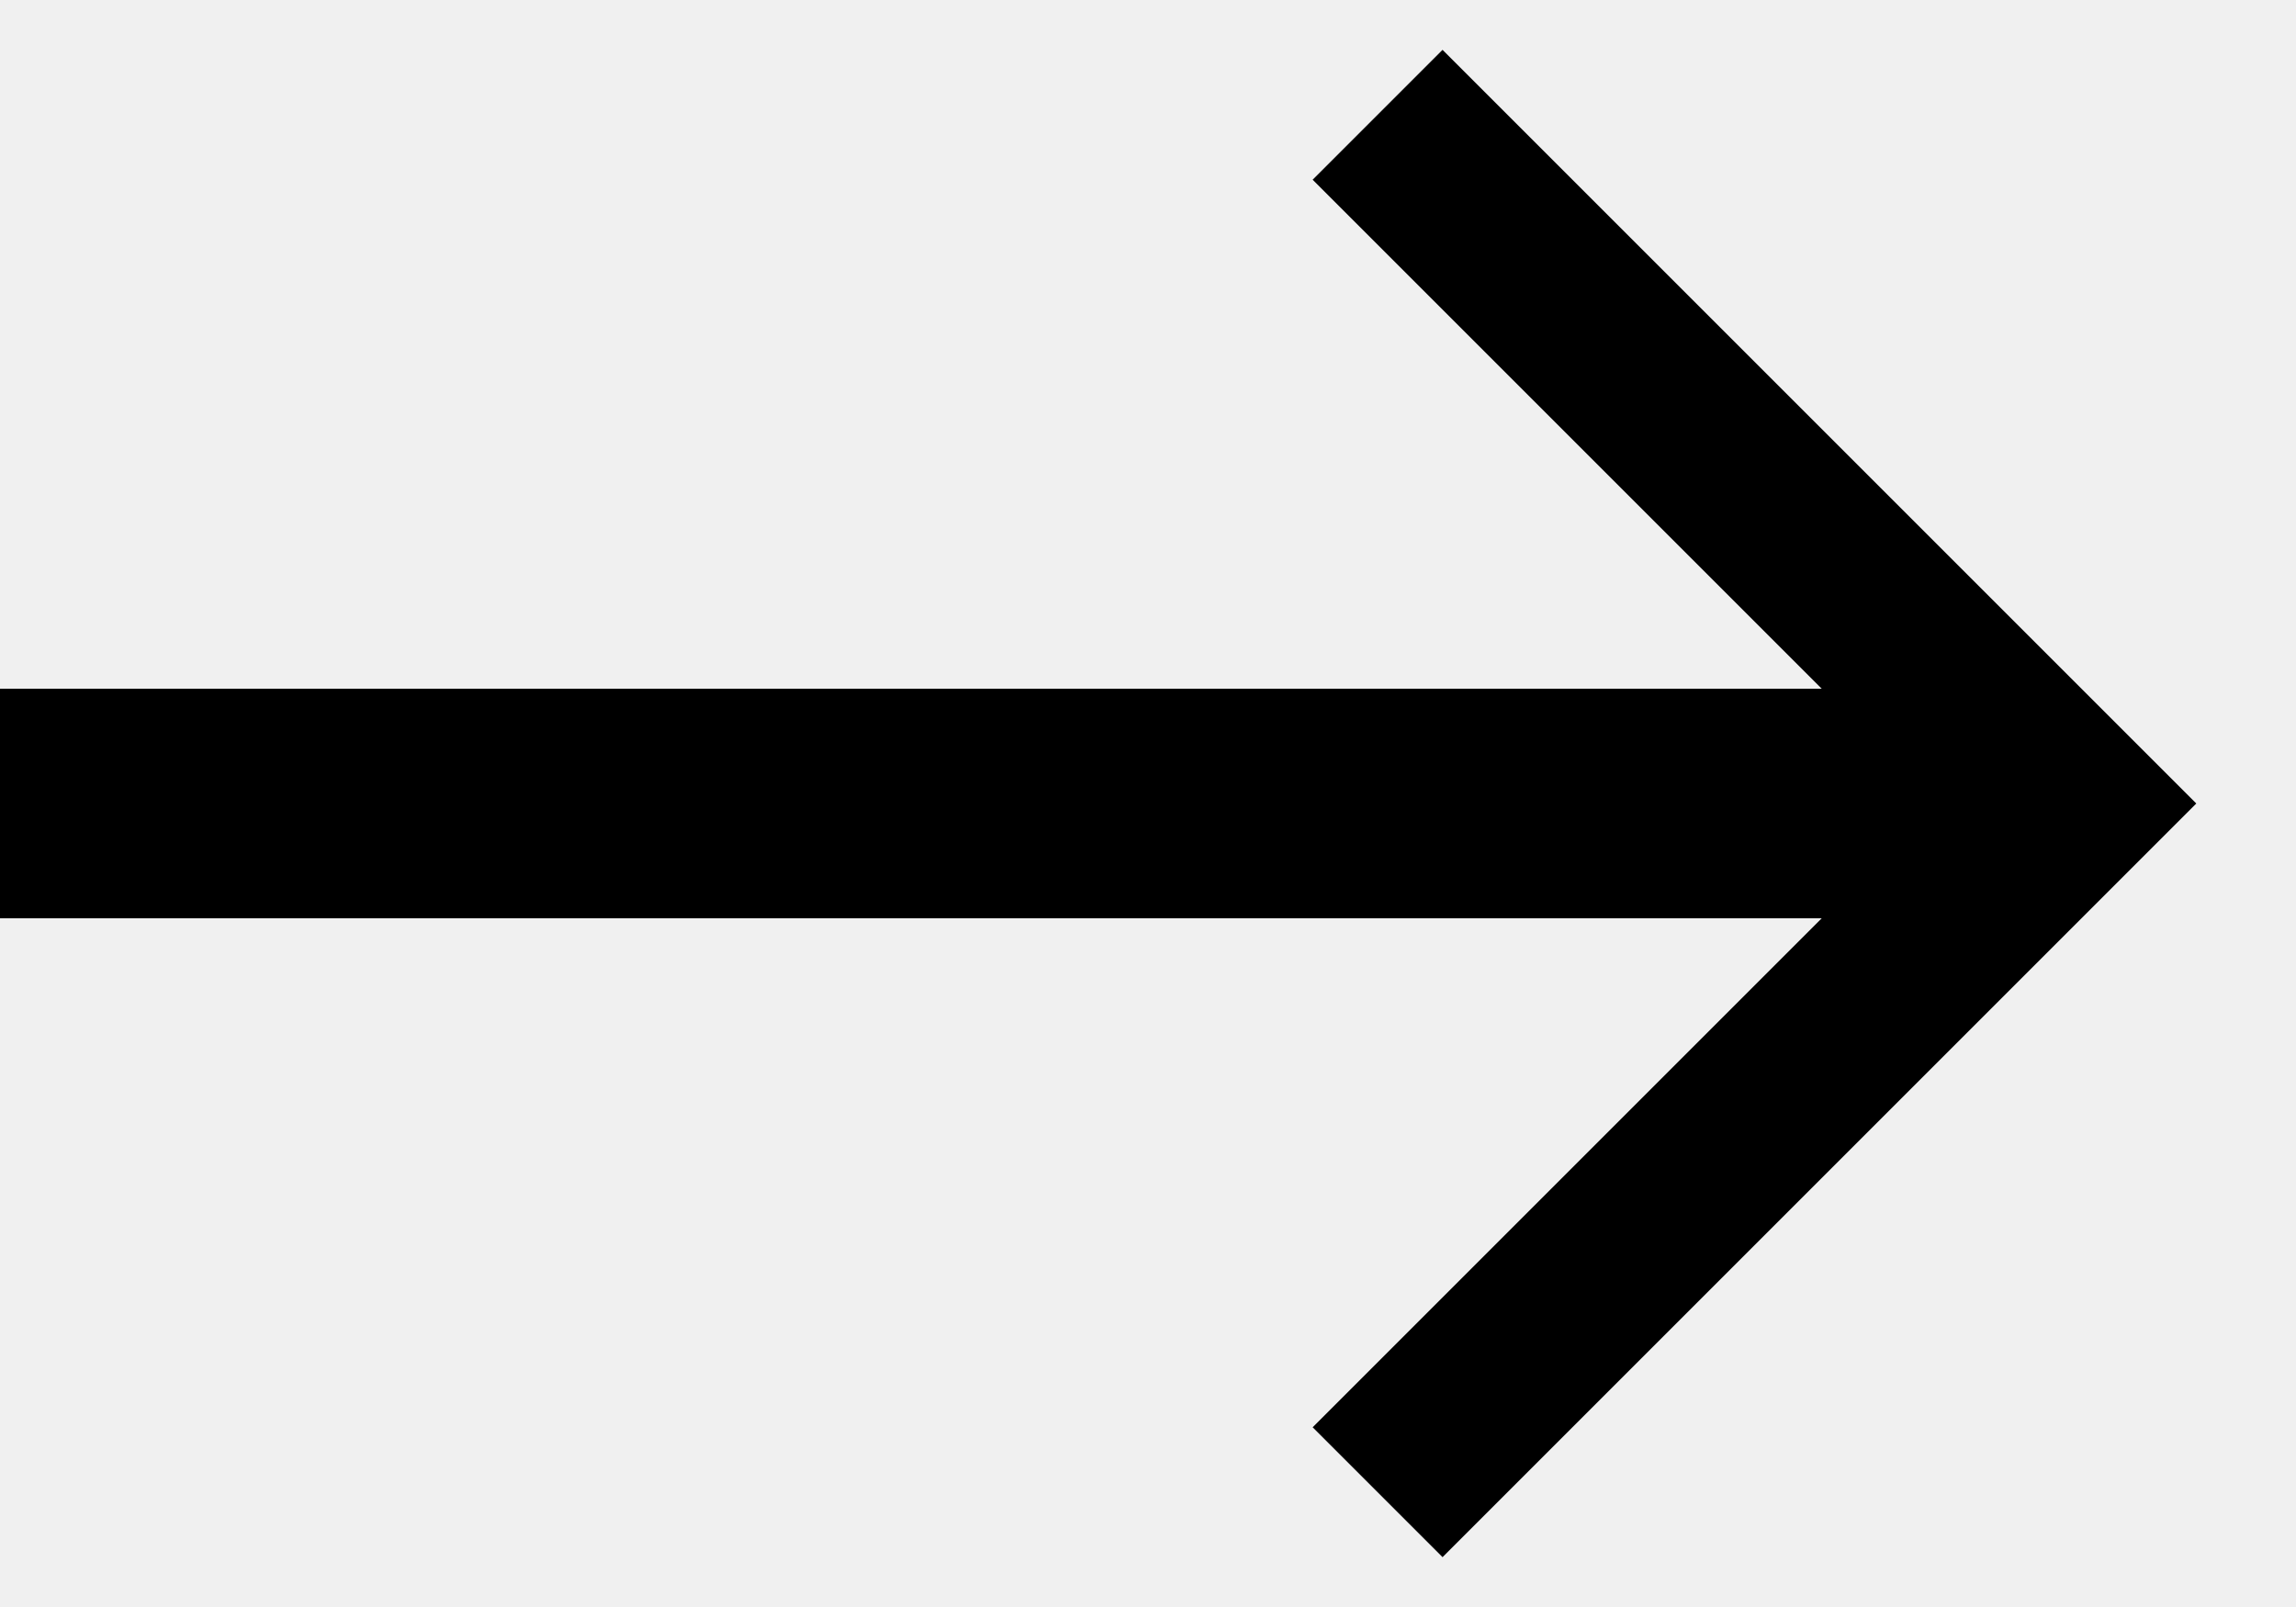
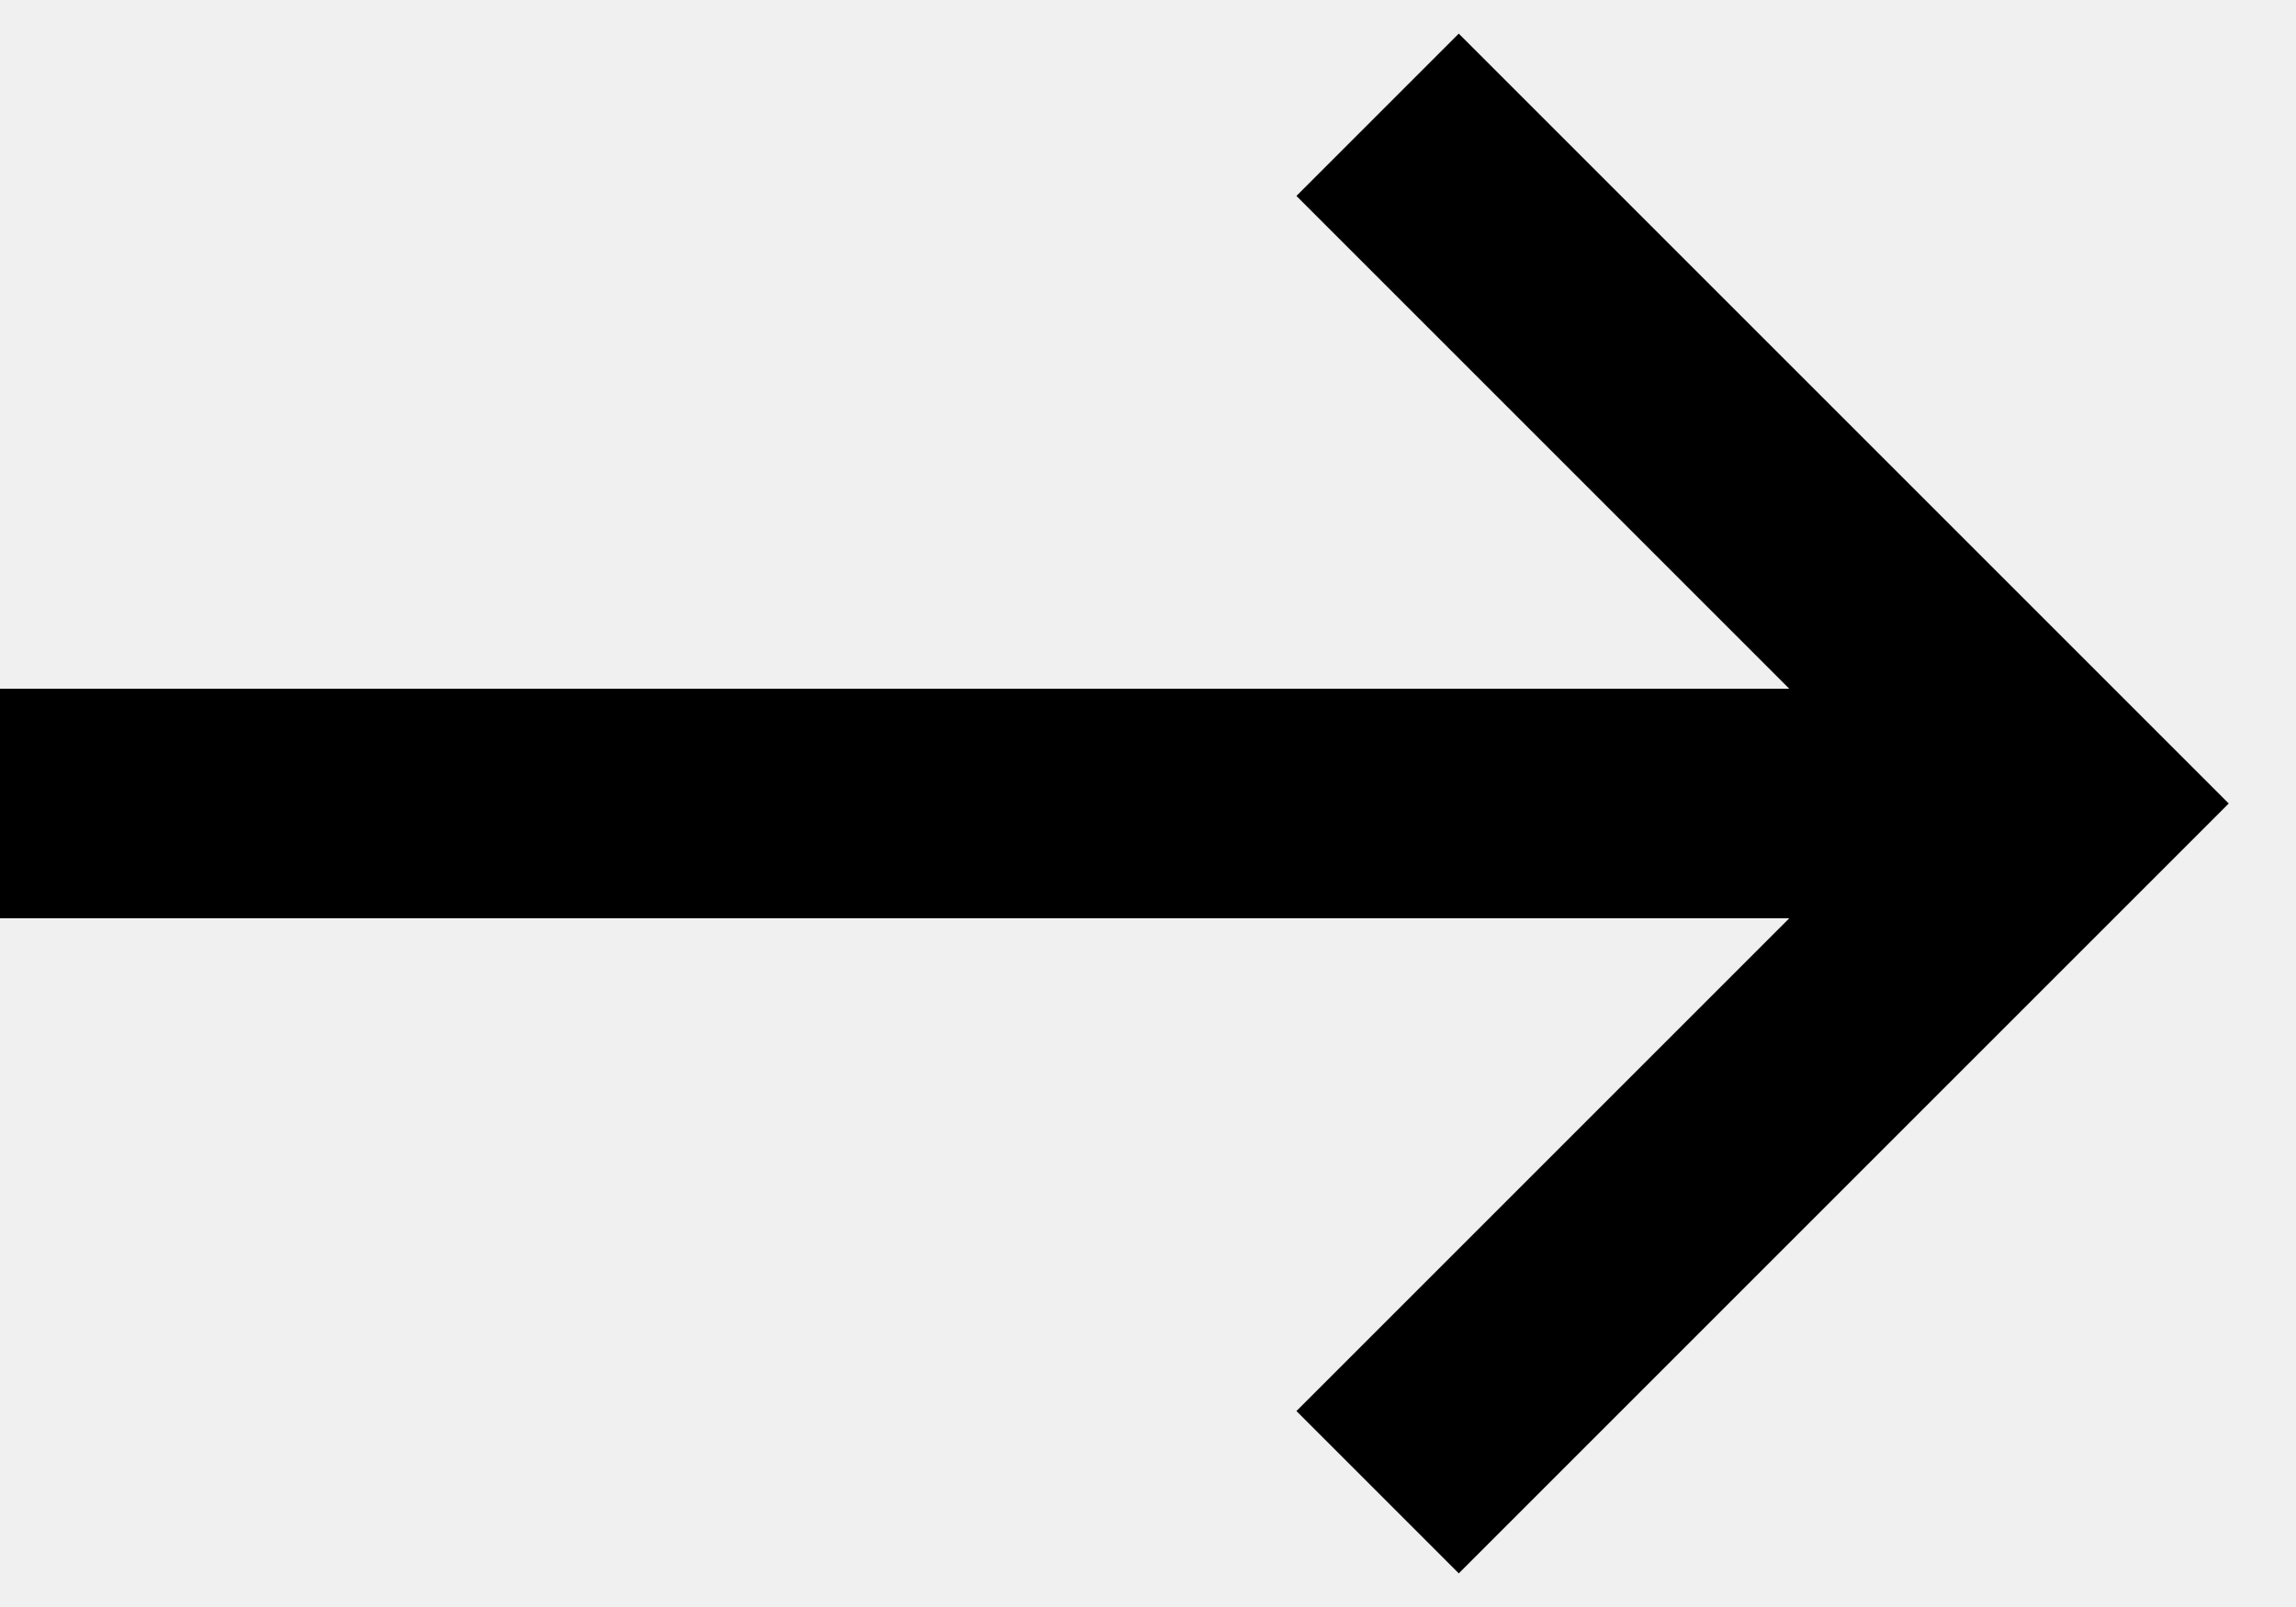
<svg xmlns="http://www.w3.org/2000/svg" version="1.1" id="Layer_1" x="0px" y="0px" width="20px" height="14px" viewBox="0 0 20 14" enable-background="new 0 0 20 14" xml:space="preserve">
  <g>
    <g>
-       <path fill="#FFFFFF" d="M-291-50c0,1.1-0.9,2-2,2h-22c-1.1,0-2-0.9-2-2v-17c0-1.1,0.9-2,2-2h5c1.1,0,2.225,0.45,2.5,1s1.4,1,2.5,1    h12c1.1,0,2,0.9,2,2V-50z" />
+       <path fill="#FFFFFF" d="M-129-170c0,1.1-0.9,2-2,2h-22c-1.1,0-2-0.9-2-2v-17c0-1.1,0.9-2,2-2h5c1.1,0,2.225,0.45,2.5,1    s1.4,1,2.5,1h12c1.1,0,2,0.9,2,2V-170z" />
      <g>
-         <path fill="#CCCCCC" d="M-310-68c0.805,0,1.495,0.315,1.606,0.447C-307.884-66.533-306.3-66-305-66h12c0.551,0,1,0.449,1,1v15     c0,0.551-0.449,1-1,1h-22c-0.551,0-1-0.449-1-1v-17c0-0.551,0.449-1,1-1H-310 M-310-69h-5c-1.1,0-2,0.9-2,2v17c0,1.1,0.9,2,2,2     h22c1.1,0,2-0.9,2-2v-15c0-1.1-0.9-2-2-2h-12c-1.1,0-2.225-0.45-2.5-1S-308.9-69-310-69L-310-69z" />
+         <path fill="#CCCCCC" d="M-148-188c0.805,0,1.495,0.315,1.606,0.447c0.51,1.019,2.094,1.553,3.395,1.553h12c0.551,0,1,0.449,1,1     v15c0,0.551-0.449,1-1,1h-22c-0.551,0-1-0.449-1-1v-17c0-0.551,0.449-1,1-1H-148 M-148-189h-5c-1.1,0-2,0.9-2,2v17     c0,1.1,0.9,2,2,2h22c1.1,0,2-0.9,2-2v-15c0-1.1-0.9-2-2-2h-12c-1.1,0-2.225-0.45-2.5-1S-146.9-189-148-189L-148-189z" />
      </g>
    </g>
    <g>
-       <path fill="#E5E5E5" d="M-292-62.485c0,0.267-0.218,0.485-0.485,0.485h-23.03c-0.267,0-0.485-0.218-0.485-0.485v-0.03    c0-0.267,0.218-0.485,0.485-0.485h23.03c0.267,0,0.485,0.218,0.485,0.485V-62.485z" />
+       <path fill="#E5E5E5" d="M-130-182.485c0,0.267-0.218,0.485-0.485,0.485h-23.03c-0.267,0-0.485-0.218-0.485-0.485v-0.03    c0-0.267,0.218-0.485,0.485-0.485h23.03c0.267,0,0.485,0.218,0.485,0.485V-182.485z" />
    </g>
  </g>
  <g>
    <g>
-       <path fill="#FFFFFF" d="M-291,0c0,1.1-0.9,2-2,2h-22c-1.1,0-2-0.9-2-2v-17c0-1.1,0.9-2,2-2h5c1.1,0,2.225,0.45,2.5,1s1.4,1,2.5,1    h12c1.1,0,2,0.9,2,2V0z" />
+       <path fill="#FFFFFF" d="M-129-120c0,1.1-0.9,2-2,2h-22c-1.1,0-2-0.9-2-2v-17c0-1.1,0.9-2,2-2h5c1.1,0,2.225,0.45,2.5,1    s1.4,1,2.5,1h12c1.1,0,2,0.9,2,2V-120z" />
      <g>
-         <path fill="#CCCCCC" d="M-310-18c0.805,0,1.495,0.315,1.606,0.447C-307.884-16.533-306.3-16-305-16h12c0.551,0,1,0.449,1,1V0     c0,0.551-0.449,1-1,1h-22c-0.551,0-1-0.449-1-1v-17c0-0.551,0.449-1,1-1H-310 M-310-19h-5c-1.1,0-2,0.9-2,2V0c0,1.1,0.9,2,2,2h22     c1.1,0,2-0.9,2-2v-15c0-1.1-0.9-2-2-2h-12c-1.1,0-2.225-0.45-2.5-1S-308.9-19-310-19L-310-19z" />
+         <path fill="#CCCCCC" d="M-148-138c0.805,0,1.495,0.315,1.606,0.447c0.51,1.019,2.094,1.553,3.395,1.553h12c0.551,0,1,0.449,1,1     v15c0,0.551-0.449,1-1,1h-22c-0.551,0-1-0.449-1-1v-17c0-0.551,0.449-1,1-1H-148 M-148-139h-5c-1.1,0-2,0.9-2,2v17     c0,1.1,0.9,2,2,2h22c1.1,0,2-0.9,2-2v-15c0-1.1-0.9-2-2-2h-12c-1.1,0-2.225-0.45-2.5-1S-146.9-139-148-139L-148-139z" />
      </g>
    </g>
    <g>
-       <path fill="#E5E5E5" d="M-292-12.485c0,0.267-0.218,0.485-0.485,0.485h-23.03c-0.267,0-0.485-0.218-0.485-0.485v-0.03    c0-0.267,0.218-0.485,0.485-0.485h23.03c0.267,0,0.485,0.218,0.485,0.485V-12.485z" />
+       <rect x="-154" y="-133" fill="#E5E5E5" width="24" height="1" />
    </g>
  </g>
  <g>
    <g>
-       <path fill="#FFFFFF" d="M-291,50c0,1.1-0.9,2-2,2h-22c-1.1,0-2-0.9-2-2V33c0-1.1,0.9-2,2-2h5c1.1,0,2.225,0.45,2.5,1s1.4,1,2.5,1    h12c1.1,0,2,0.9,2,2V50z" />
+       <path fill="#FFFFFF" d="M-129-70c0,1.1-0.9,2-2,2h-22c-1.1,0-2-0.9-2-2v-17c0-1.1,0.9-2,2-2h5c1.1,0,2.225,0.45,2.5,1s1.4,1,2.5,1    h12c1.1,0,2,0.9,2,2V-70z" />
      <g>
-         <path fill="#CCCCCC" d="M-310,32c0.805,0,1.495,0.315,1.606,0.447C-307.884,33.467-306.3,34-305,34h12c0.551,0,1,0.449,1,1v15     c0,0.551-0.449,1-1,1h-22c-0.551,0-1-0.449-1-1V33c0-0.551,0.449-1,1-1H-310 M-310,31h-5c-1.1,0-2,0.9-2,2v17c0,1.1,0.9,2,2,2h22     c1.1,0,2-0.9,2-2V35c0-1.1-0.9-2-2-2h-12c-1.1,0-2.225-0.45-2.5-1S-308.9,31-310,31L-310,31z" />
+         <path fill="#CCCCCC" d="M-148-88c0.805,0,1.495,0.315,1.606,0.447C-145.884-86.533-144.3-86-143-86h12c0.551,0,1,0.449,1,1v15     c0,0.551-0.449,1-1,1h-22c-0.551,0-1-0.449-1-1v-17c0-0.551,0.449-1,1-1H-148 M-148-89h-5c-1.1,0-2,0.9-2,2v17c0,1.1,0.9,2,2,2     h22c1.1,0,2-0.9,2-2v-15c0-1.1-0.9-2-2-2h-12c-1.1,0-2.225-0.45-2.5-1S-146.9-89-148-89L-148-89z" />
      </g>
    </g>
    <g>
-       <path fill="#E5E5E5" d="M-292,37.515c0,0.267-0.218,0.485-0.485,0.485h-23.03c-0.267,0-0.485-0.218-0.485-0.485v-0.03    c0-0.267,0.218-0.485,0.485-0.485h23.03c0.267,0,0.485,0.218,0.485,0.485V37.515z" />
+       <path fill="#E5E5E5" d="M-130-82.485c0,0.267-0.218,0.485-0.485,0.485h-23.03c-0.267,0-0.485-0.218-0.485-0.485v-0.03    c0-0.267,0.218-0.485,0.485-0.485h23.03c0.267,0,0.485,0.218,0.485,0.485V-82.485z" />
    </g>
  </g>
  <defs>
-     <filter id="Adobe_OpacityMaskFilter" filterUnits="userSpaceOnUse" x="-308" y="38" width="13" height="10">
+     <filter id="Adobe_OpacityMaskFilter" filterUnits="userSpaceOnUse" x="-176" y="-82" width="13" height="10">
      <feColorMatrix type="matrix" values="1 0 0 0 0  0 1 0 0 0  0 0 1 0 0  0 0 0 1 0" />
    </filter>
  </defs>
-   <mask maskUnits="userSpaceOnUse" x="-308" y="38" width="13" height="10" id="SVGID_1_">
+   <mask maskUnits="userSpaceOnUse" x="-176" y="-82" width="13" height="10" id="SVGID_1_">
    <g filter="url(#Adobe_OpacityMaskFilter)">
      <g>
-         <path fill="#FFFFFF" d="M-302.5,41c0.786,0,1.425,0.639,1.425,1.425s-0.639,1.425-1.425,1.425s-1.425-0.639-1.425-1.425     S-303.286,41-302.5,41 M-302.5,40c-1.34,0-2.425,1.085-2.425,2.425s1.085,2.425,2.425,2.425s2.425-1.085,2.425-2.425     S-301.16,40-302.5,40L-302.5,40z" />
+         <path fill="#FFFFFF" d="M-170.5-79c0.786,0,1.425,0.639,1.425,1.425c0,0.786-0.639,1.425-1.425,1.425s-1.425-0.639-1.425-1.425     C-171.925-78.361-171.286-79-170.5-79 M-170.5-80c-1.34,0-2.425,1.085-2.425,2.425c0,1.34,1.085,2.425,2.425,2.425     c1.34,0,2.425-1.085,2.425-2.425C-168.075-78.915-169.16-80-170.5-80L-170.5-80z" />
      </g>
      <g>
-         <rect x="-302" y="43" fill="#FFFFFF" width="7" height="5" />
+         <rect x="-170" y="-77" fill="#FFFFFF" width="7" height="5" />
      </g>
-       <rect x="-311" y="43" width="9" height="6" />
+       <rect x="-179" y="-77" width="9" height="6" />
    </g>
  </mask>
-   <rect x="-308" y="38" opacity="0.15" mask="url(#SVGID_1_)" width="13" height="10" />
+   <rect x="-176" y="-82" opacity="0.15" mask="url(#SVGID_1_)" width="13" height="10" />
  <g>
-     <path fill="#FFFFFF" d="M-186-26c0,1.65-1.35,3-3,3h-49c-1.65,0-3-1.35-3-3v-40c0-1.65,1.35-3,3-3h13.038   c1.65,0,3.449,1.273,3.998,2.829l0.121,0.342c0.549,1.556,2.348,2.829,3.998,2.829H-189c1.65,0,3,1.35,3,3V-26z" />
+     <path fill="#FFFFFF" d="M-24-146c0,1.65-1.35,3-3,3h-49c-1.65,0-3-1.35-3-3v-40c0-1.65,1.35-3,3-3h13.038   c1.65,0,3.449,1.273,3.998,2.829l0.121,0.342c0.549,1.556,2.348,2.829,3.998,2.829H-27c1.65,0,3,1.35,3,3V-146z" />
    <g>
-       <path fill="#CCCCCC" d="M-224.962-68c1.221,0,2.649,1.01,3.055,2.162l0.121,0.342c0.692,1.961,2.862,3.496,4.941,3.496H-189    c1.103,0,2,0.897,2,2v34c0,1.103-0.897,2-2,2h-49c-1.103,0-2-0.897-2-2v-40c0-1.103,0.897-2,2-2H-224.962 M-224.962-69H-238    c-1.65,0-3,1.35-3,3v40c0,1.65,1.35,3,3,3h49c1.65,0,3-1.35,3-3v-34c0-1.65-1.35-3-3-3h-27.845c-1.65,0-3.449-1.273-3.998-2.829    l-0.121-0.342C-221.512-67.727-223.312-69-224.962-69L-224.962-69z" />
+       <path fill="#CCCCCC" d="M-62.962-188c1.221,0,2.649,1.01,3.055,2.162l0.121,0.342c0.692,1.961,2.862,3.496,4.941,3.496H-27    c1.103,0,2,0.897,2,2v34c0,1.103-0.897,2-2,2h-49c-1.103,0-2-0.897-2-2v-40c0-1.103,0.897-2,2-2H-62.962 M-62.962-189H-76    c-1.65,0-3,1.35-3,3v40c0,1.65,1.35,3,3,3h49c1.65,0,3-1.35,3-3v-34c0-1.65-1.35-3-3-3h-27.845c-1.65,0-3.449-1.273-3.998-2.829    l-0.121-0.342C-59.512-187.727-61.312-189-62.962-189L-62.962-189z" />
    </g>
  </g>
-   <rect x="-240" y="-57" fill="#E5E5E5" width="53" height="1" />
+   <rect x="-78" y="-177" fill="#E5E5E5" width="53" height="1" />
  <g>
-     <path fill="#FFFFFF" d="M-186,34c0,1.65-1.35,3-3,3h-49c-1.65,0-3-1.35-3-3V-6c0-1.65,1.35-3,3-3h13.038   c1.65,0,3.449,1.273,3.998,2.829l0.121,0.342C-220.294-4.273-218.495-3-216.845-3H-189c1.65,0,3,1.35,3,3V34z" />
+     <path fill="#FFFFFF" d="M-24-86c0,1.65-1.35,3-3,3h-49c-1.65,0-3-1.35-3-3v-40c0-1.65,1.35-3,3-3h13.038   c1.65,0,3.449,1.273,3.998,2.829l0.121,0.342c0.549,1.556,2.348,2.829,3.998,2.829H-27c1.65,0,3,1.35,3,3V-86z" />
    <g>
-       <path fill="#CCCCCC" d="M-224.962-8c1.221,0,2.649,1.01,3.055,2.162l0.121,0.342C-221.095-3.536-218.924-2-216.845-2H-189    c1.103,0,2,0.897,2,2v34c0,1.103-0.897,2-2,2h-49c-1.103,0-2-0.897-2-2V-6c0-1.103,0.897-2,2-2H-224.962 M-224.962-9H-238    c-1.65,0-3,1.35-3,3v40c0,1.65,1.35,3,3,3h49c1.65,0,3-1.35,3-3V0c0-1.65-1.35-3-3-3h-27.845c-1.65,0-3.449-1.273-3.998-2.829    l-0.121-0.342C-221.512-7.727-223.312-9-224.962-9L-224.962-9z" />
+       <path fill="#CCCCCC" d="M-62.962-128c1.221,0,2.649,1.01,3.055,2.162l0.121,0.342c0.692,1.961,2.862,3.496,4.941,3.496H-27    c1.103,0,2,0.897,2,2v34c0,1.103-0.897,2-2,2h-49c-1.103,0-2-0.897-2-2v-40c0-1.103,0.897-2,2-2H-62.962 M-62.962-129H-76    c-1.65,0-3,1.35-3,3v40c0,1.65,1.35,3,3,3h49c1.65,0,3-1.35,3-3v-34c0-1.65-1.35-3-3-3h-27.845c-1.65,0-3.449-1.273-3.998-2.829    l-0.121-0.342C-59.512-127.727-61.312-129-62.962-129L-62.962-129z" />
    </g>
  </g>
-   <rect x="-240" y="3" fill="#E5E5E5" width="53" height="1" />
+   <rect x="-78" y="-117" fill="#E5E5E5" width="53" height="1" />
  <g>
-     <path fill="#FFFFFF" d="M-186,94c0,1.65-1.35,3-3,3h-49c-1.65,0-3-1.35-3-3V54c0-1.65,1.35-3,3-3h13.038   c1.65,0,3.449,1.273,3.998,2.829l0.121,0.342c0.549,1.556,2.348,2.829,3.998,2.829H-189c1.65,0,3,1.35,3,3V94z" />
+     <path fill="#FFFFFF" d="M-24-26c0,1.65-1.35,3-3,3h-49c-1.65,0-3-1.35-3-3v-40c0-1.65,1.35-3,3-3h13.038   c1.65,0,3.449,1.273,3.998,2.829l0.121,0.342C-58.294-64.273-56.495-63-54.845-63H-27c1.65,0,3,1.35,3,3V-26z" />
    <g>
-       <path fill="#CCCCCC" d="M-224.962,52c1.221,0,2.649,1.01,3.055,2.162l0.121,0.342c0.692,1.961,2.862,3.496,4.941,3.496H-189    c1.103,0,2,0.897,2,2v34c0,1.103-0.897,2-2,2h-49c-1.103,0-2-0.897-2-2V54c0-1.103,0.897-2,2-2H-224.962 M-224.962,51H-238    c-1.65,0-3,1.35-3,3v40c0,1.65,1.35,3,3,3h49c1.65,0,3-1.35,3-3V60c0-1.65-1.35-3-3-3h-27.845c-1.65,0-3.449-1.273-3.998-2.829    l-0.121-0.342C-221.512,52.273-223.312,51-224.962,51L-224.962,51z" />
+       <path fill="#CCCCCC" d="M-62.962-68c1.221,0,2.649,1.01,3.055,2.162l0.121,0.342C-59.095-63.536-56.924-62-54.845-62H-27    c1.103,0,2,0.897,2,2v34c0,1.103-0.897,2-2,2h-49c-1.103,0-2-0.897-2-2v-40c0-1.103,0.897-2,2-2H-62.962 M-62.962-69H-76    c-1.65,0-3,1.35-3,3v40c0,1.65,1.35,3,3,3h49c1.65,0,3-1.35,3-3v-34c0-1.65-1.35-3-3-3h-27.845c-1.65,0-3.449-1.273-3.998-2.829    l-0.121-0.342C-59.512-67.727-61.312-69-62.962-69L-62.962-69z" />
    </g>
  </g>
-   <rect x="-240" y="63" fill="#E5E5E5" width="53" height="1" />
-   <defs>
-     <filter id="Adobe_OpacityMaskFilter_1_" filterUnits="userSpaceOnUse" x="-208" y="79" width="17" height="12">
-       <feColorMatrix type="matrix" values="1 0 0 0 0  0 1 0 0 0  0 0 1 0 0  0 0 0 1 0" />
-     </filter>
-   </defs>
-   <mask maskUnits="userSpaceOnUse" x="-208" y="79" width="17" height="12" id="SVGID_2_">
-     <g filter="url(#Adobe_OpacityMaskFilter_1_)">
-       <g>
-         <path fill="#FFFFFF" d="M-202.5,81.525c1.048,0,1.9,0.852,1.9,1.9s-0.852,1.9-1.9,1.9s-1.9-0.852-1.9-1.9     S-203.548,81.525-202.5,81.525 M-202.5,80.025c-1.879,0-3.4,1.521-3.4,3.4s1.521,3.4,3.4,3.4s3.4-1.521,3.4-3.4     S-200.621,80.025-202.5,80.025L-202.5,80.025z" />
-       </g>
-       <g>
-         <rect x="-201" y="84" fill="#FFFFFF" width="9" height="6" />
-       </g>
-       <g>
-         <rect x="-210" y="84" width="9" height="6" />
-       </g>
-     </g>
-   </mask>
-   <rect x="-208" y="79" opacity="0.15" mask="url(#SVGID_2_)" width="17" height="12" />
+   <rect x="-78" y="-57" fill="#E5E5E5" width="53" height="1" />
  <g>
-     <path fill="#999999" d="M-298.5-9c0.786,0,1.425,0.639,1.425,1.425c0,0.786-0.639,1.425-1.425,1.425s-1.425-0.639-1.425-1.425   C-299.925-8.361-299.286-9-298.5-9 M-298.5-10c-1.34,0-2.425,1.085-2.425,2.425s1.085,2.425,2.425,2.425s2.425-1.085,2.425-2.425   S-297.16-10-298.5-10L-298.5-10z" />
+     <path fill="#999999" d="M-139-122v-3c0-0.55,0.45-1,1-1h4c0.55,0,1,0.45,1,1v3" />
  </g>
  <g>
-     <rect x="-302" y="-7" fill="#999999" width="7" height="5" />
-   </g>
-   <g>
-     <path fill="#999999" d="M-196.5,21.525c1.048,0,1.9,0.852,1.9,1.9s-0.852,1.9-1.9,1.9s-1.9-0.852-1.9-1.9   S-197.548,21.525-196.5,21.525 M-196.5,20.025c-1.879,0-3.4,1.521-3.4,3.4s1.521,3.4,3.4,3.4s3.4-1.521,3.4-3.4   S-194.621,20.025-196.5,20.025L-196.5,20.025z" />
-   </g>
-   <g>
-     <rect x="-201" y="24" fill="#999999" width="9" height="6" />
+     <path fill="#999999" d="M-37-90v-4c0-1.1,0.9-2,2-2h3c1.1,0,2,0.9,2,2v4" />
  </g>
  <defs>
-     <filter id="Adobe_OpacityMaskFilter_2_" filterUnits="userSpaceOnUse" x="-136" y="-69" width="20" height="26">
+     <filter id="Adobe_OpacityMaskFilter_1_" filterUnits="userSpaceOnUse" x="26" y="-229" width="20" height="26">
      <feFlood style="flood-color:white;flood-opacity:1" result="back" />
      <feBlend in="SourceGraphic" in2="back" mode="normal" />
    </filter>
  </defs>
-   <mask maskUnits="userSpaceOnUse" x="-136" y="-69" width="20" height="26" id="SVGID_3_">
-     <g filter="url(#Adobe_OpacityMaskFilter_2_)">
+   <mask maskUnits="userSpaceOnUse" x="26" y="-229" width="20" height="26" id="SVGID_2_">
+     <g filter="url(#Adobe_OpacityMaskFilter_1_)">
      <g>
-         <polygon points="-116,-61 -116,-69 -124,-69    " />
+         <polygon points="46,-221 46,-229 38,-229    " />
      </g>
    </g>
  </mask>
-   <g mask="url(#SVGID_3_)">
-     <path fill="#FFFFFF" d="M-117-43h-18c-0.552,0-1-0.448-1-1v-24c0-0.552,0.448-1,1-1h18c0.552,0,1,0.448,1,1v24   C-116-43.448-116.448-43-117-43z" />
+   <g mask="url(#SVGID_2_)">
+     <path fill="#FFFFFF" d="M45-203H27c-0.552,0-1-0.448-1-1v-24c0-0.552,0.448-1,1-1h18c0.552,0,1,0.448,1,1v24   C46-203.448,45.552-203,45-203z" />
    <g>
-       <path fill="#CCCCCC" d="M-117-68v24h-18v-24H-117 M-117-69h-18c-0.552,0-1,0.448-1,1v24c0,0.552,0.448,1,1,1h18    c0.552,0,1-0.448,1-1v-24C-116-68.552-116.448-69-117-69L-117-69z" />
+       <path fill="#CCCCCC" d="M45-228v24H27v-24H45 M45-229H27c-0.552,0-1,0.448-1,1v24c0,0.552,0.448,1,1,1h18c0.552,0,1-0.448,1-1v-24    C46-228.552,45.552-229,45-229L45-229z" />
    </g>
  </g>
  <g>
-     <path fill="#CCCCCC" d="M-123-66.586l4.586,4.586h-4.172L-123-62.414V-66.586 M-124-69v7l1,1h7L-124-69L-124-69z" />
+     <path fill="#CCCCCC" d="M39-226.586L43.586-222h-4.172L39-222.414V-226.586 M38-229v7l1,1h7L38-229L38-229z" />
  </g>
-   <defs>
-     <filter id="Adobe_OpacityMaskFilter_3_" filterUnits="userSpaceOnUse" x="-89" y="-69" width="45" height="61">
-       <feFlood style="flood-color:white;flood-opacity:1" result="back" />
-       <feBlend in="SourceGraphic" in2="back" mode="normal" />
-     </filter>
-   </defs>
-   <mask maskUnits="userSpaceOnUse" x="-89" y="-69" width="45" height="61" id="SVGID_4_">
-     <g filter="url(#Adobe_OpacityMaskFilter_3_)">
-       <polyline points="-60,-69 -44,-69 -44,-53   " />
-     </g>
-   </mask>
-   <g mask="url(#SVGID_4_)">
-     <path fill="#FFFFFF" d="M-86.5-8.5c-1.103,0-2-0.897-2-2v-56c0-1.103,0.897-2,2-2h40c1.103,0,2,0.897,2,2v56c0,1.103-0.897,2-2,2   H-86.5z" />
-     <path fill="#CCCCCC" d="M-46.5-68c0.827,0,1.5,0.673,1.5,1.5v56c0,0.827-0.673,1.5-1.5,1.5h-40c-0.827,0-1.5-0.673-1.5-1.5v-56   c0-0.827,0.673-1.5,1.5-1.5H-46.5 M-46.5-69h-40c-1.375,0-2.5,1.125-2.5,2.5v56c0,1.375,1.125,2.5,2.5,2.5h40   c1.375,0,2.5-1.125,2.5-2.5v-56C-44-67.875-45.125-69-46.5-69L-46.5-69z" />
+   <rect x="26" y="-229" fill="none" width="20" height="26" />
+   <g>
+     <path fill="#CCCCCC" d="M45-164H27v-24h11v-1H27c-0.552,0-1,0.448-1,1v24c0,0.552,0.448,1,1,1h18c0.552,0,1-0.448,1-1v-17h-1V-164z   " />
  </g>
  <g>
-     <polygon fill="#FFFFFF" points="-56.897,-53.5 -58.719,-54.281 -59.5,-56.103 -59.5,-67.793 -45.207,-53.5  " />
-     <path fill="#CCCCCC" d="M-59-66.586L-46.414-54h-10.381l-1.544-0.662L-59-56.205V-66.586 M-60-69v13l0.9,2.1L-57-53h13L-60-69   L-60-69z" />
+     <path fill="#CCCCCC" d="M39-187.586L44.586-182H39V-187.586 M38.5-189c-0.275,0-0.5,0.45-0.5,1v6c0,0.55,0.45,1,1,1h6   c0.55,0,1-0.225,1-0.5s-0.318-0.818-0.707-1.207l-5.586-5.586C39.318-188.682,38.775-189,38.5-189L38.5-189z" />
  </g>
-   <rect x="-136" y="-69" fill="none" width="20" height="26" />
-   <rect x="-89" y="-69" fill="none" width="45" height="61" />
-   <path fill="#B3B3B3" d="M25-39H-1c-1.1,0-2-0.9-2-2v-1c0-1.1,0.9-2,2-2h26c1.1,0,2,0.9,2,2v1C27-39.9,26.1-39,25-39z" />
+   <g>
+     <path fill="#CCCCCC" d="M44-134H26v-24h11v-1H26c-0.552,0-1,0.448-1,1v24c0,0.552,0.448,1,1,1h18c0.552,0,1-0.448,1-1v-17h-1V-134z   " />
+   </g>
+   <g>
+     <path fill="#CCCCCC" d="M38-157.586L43.586-152H38V-157.586 M37.5-159c-0.275,0-0.5,0.45-0.5,1v6c0,0.55,0.45,1,1,1h6   c0.55,0,1-0.225,1-0.5s-0.318-0.818-0.707-1.207l-5.586-5.586C38.318-158.682,37.775-159,37.5-159L37.5-159z" />
+   </g>
+   <path d="M187-159h-26c-1.1,0-2-0.9-2-2v-1c0-1.1,0.9-2,2-2h26c1.1,0,2,0.9,2,2v1C189-159.9,188.1-159,187-159z" />
+   <rect x="256" y="-87" width="18" height="2" />
+   <rect x="256" y="-81" width="18" height="2" />
+   <rect x="256" y="-75" width="18" height="2" />
+   <rect x="251" y="-81" width="3" height="2" />
+   <rect x="251" y="-87" width="3" height="2" />
+   <rect x="251" y="-75" width="3" height="2" />
+   <rect x="251" y="-87" fill="none" width="23" height="14" />
+   <path fill="none" stroke="#999999" stroke-miterlimit="10" d="M-134.5-126v-1c0-0.828-0.672-1.5-1.5-1.5s-1.5,0.672-1.5,1.5v1" />
+   <g>
+     <path fill="#CCCCCC" d="M-139-72v-3c0-0.55,0.45-1,1-1h4c0.55,0,1,0.45,1,1v3" />
+   </g>
+   <path fill="none" stroke="#CCCCCC" stroke-miterlimit="10" d="M-137.5-76v-1c0-0.828-0.672-1.5-1.5-1.5s-1.5,0.672-1.5,1.5v1" />
+   <g>
+     <g>
+       <path fill="#FFFFFF" d="M-197,33c0,2.2-1.8,4-4,4h-44c-2.2,0-4-1.8-4-4V-1c0-2.2,1.8-4,4-4h10c2.2,0,4.45,0.9,5,2    c0.55,1.1,2.8,2,5.001,2H-201c2.2,0,4,1.8,4,4V33z" />
+       <g>
+         <path fill="#CCCCCC" d="M-235-3c1.585,0,2.946,0.61,3.234,0.938c1.043,2.01,4.184,3.062,6.767,3.062H-201c1.103,0,2,0.897,2,2v30     c0,1.103-0.897,2-2,2h-44c-1.103,0-2-0.897-2-2V-1c0-1.103,0.897-2,2-2H-235 M-235-5h-10c-2.2,0-4,1.8-4,4v34c0,2.2,1.8,4,4,4h44     c2.2,0,4-1.8,4-4V3c0-2.2-1.8-4-4-4h-23.999c-2.2,0-4.45-0.9-5-2C-230.55-4.1-232.8-5-235-5L-235-5z" />
+       </g>
+     </g>
+     <g>
+       <rect x="-247" y="7" fill="#E5E5E5" width="48" height="2" />
+     </g>
+   </g>
+   <g>
+     <path fill="#999999" d="M-217,27v-6c0-1.1,0.9-2,2-2h8c1.1,0,2,0.9,2,2v6" />
+   </g>
+   <path fill="none" stroke="#999999" stroke-width="2" stroke-miterlimit="10" d="M-208,19v-2c0-1.657-1.343-3-3-3s-3,1.343-3,3v2" />
+   <path fill="none" stroke="#999999" stroke-miterlimit="10" d="M-31.5-96v-1.5c0-1.105-0.895-2-2-2s-2,0.895-2,2v1.5" />
+   <rect x="-49" y="6" width="17" height="2" />
+   <polyline fill="none" stroke="#000000" stroke-width="2" stroke-miterlimit="10" points="-44,1 -50,7 -44,13 " />
  <rect y="6" width="17" height="2" />
-   <polyline fill="none" stroke="#000000" stroke-width="1.6" stroke-miterlimit="10" points="12,1 18,7 12,13 " />
+   <polyline fill="none" stroke="#000000" stroke-width="2" stroke-miterlimit="10" points="12,1 18,7 12,13 " />
+   <g>
+     <g>
+       <g>
+         <path fill="#FFFFFF" d="M118-128H75.5c-1.375,0-2.5-1.125-2.5-2.5V-189" />
+       </g>
+       <path fill="#CCCCCC" d="M117-174v43.5c0,0.827-0.673,1.5-1.5,1.5h-40c-0.827,0-1.5-0.673-1.5-1.5v-56c0-0.827,0.673-1.5,1.5-1.5    H103v-1l0,0H75.5c-1.375,0-2.5,1.125-2.5,2.5v56c0,1.375,1.125,2.5,2.5,2.5h40c1.375,0,2.5-1.125,2.5-2.5V-174H117z" />
+     </g>
+   </g>
+   <g>
+     <path fill="#CCCCCC" d="M104-187.586L104-187.586L116.586-175c0,0,0,0,0,0H104V-187.586 M103.5-189c-0.275,0-0.5,0.45-0.5,1v13   c0,0.55,0.45,1,1,1h13c0.55,0,1-0.225,1-0.5s-0.318-0.818-0.707-1.207l-12.586-12.586C104.318-188.682,103.775-189,103.5-189   L103.5-189z" />
+   </g>
+   <rect x="-52" fill="none" width="20" height="14" />
  <rect fill="none" width="20" height="14" />
</svg>
